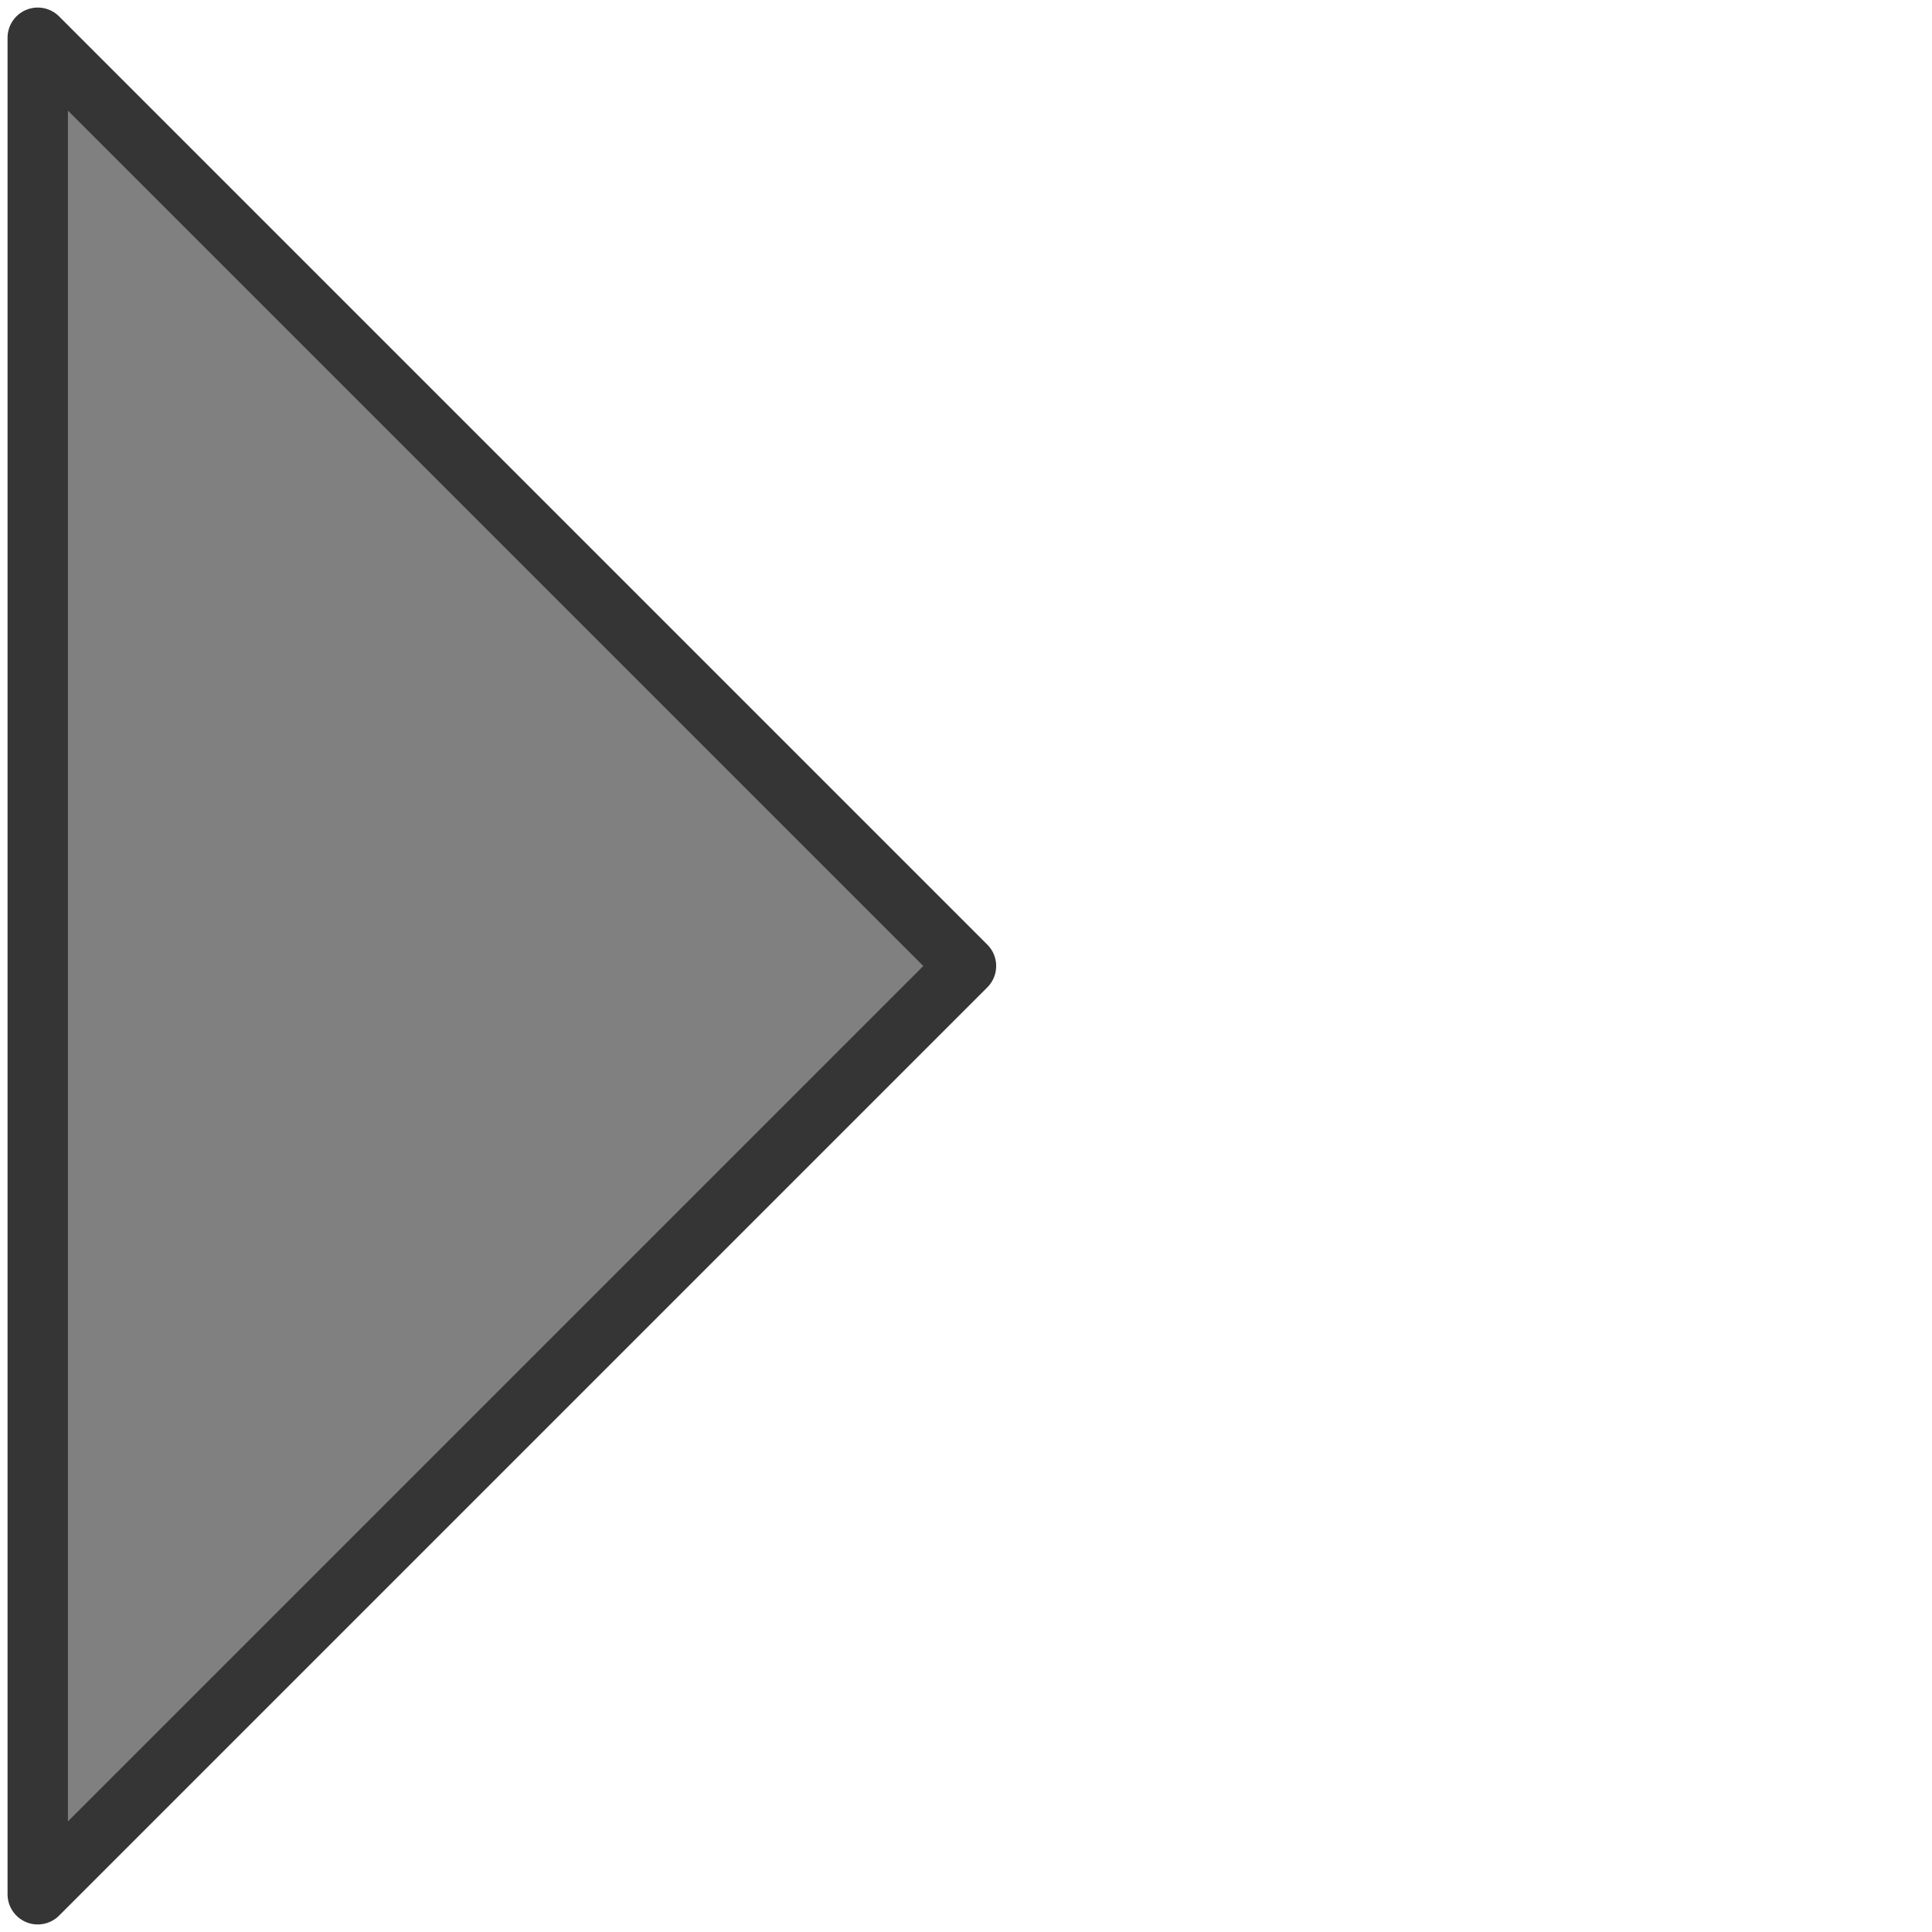
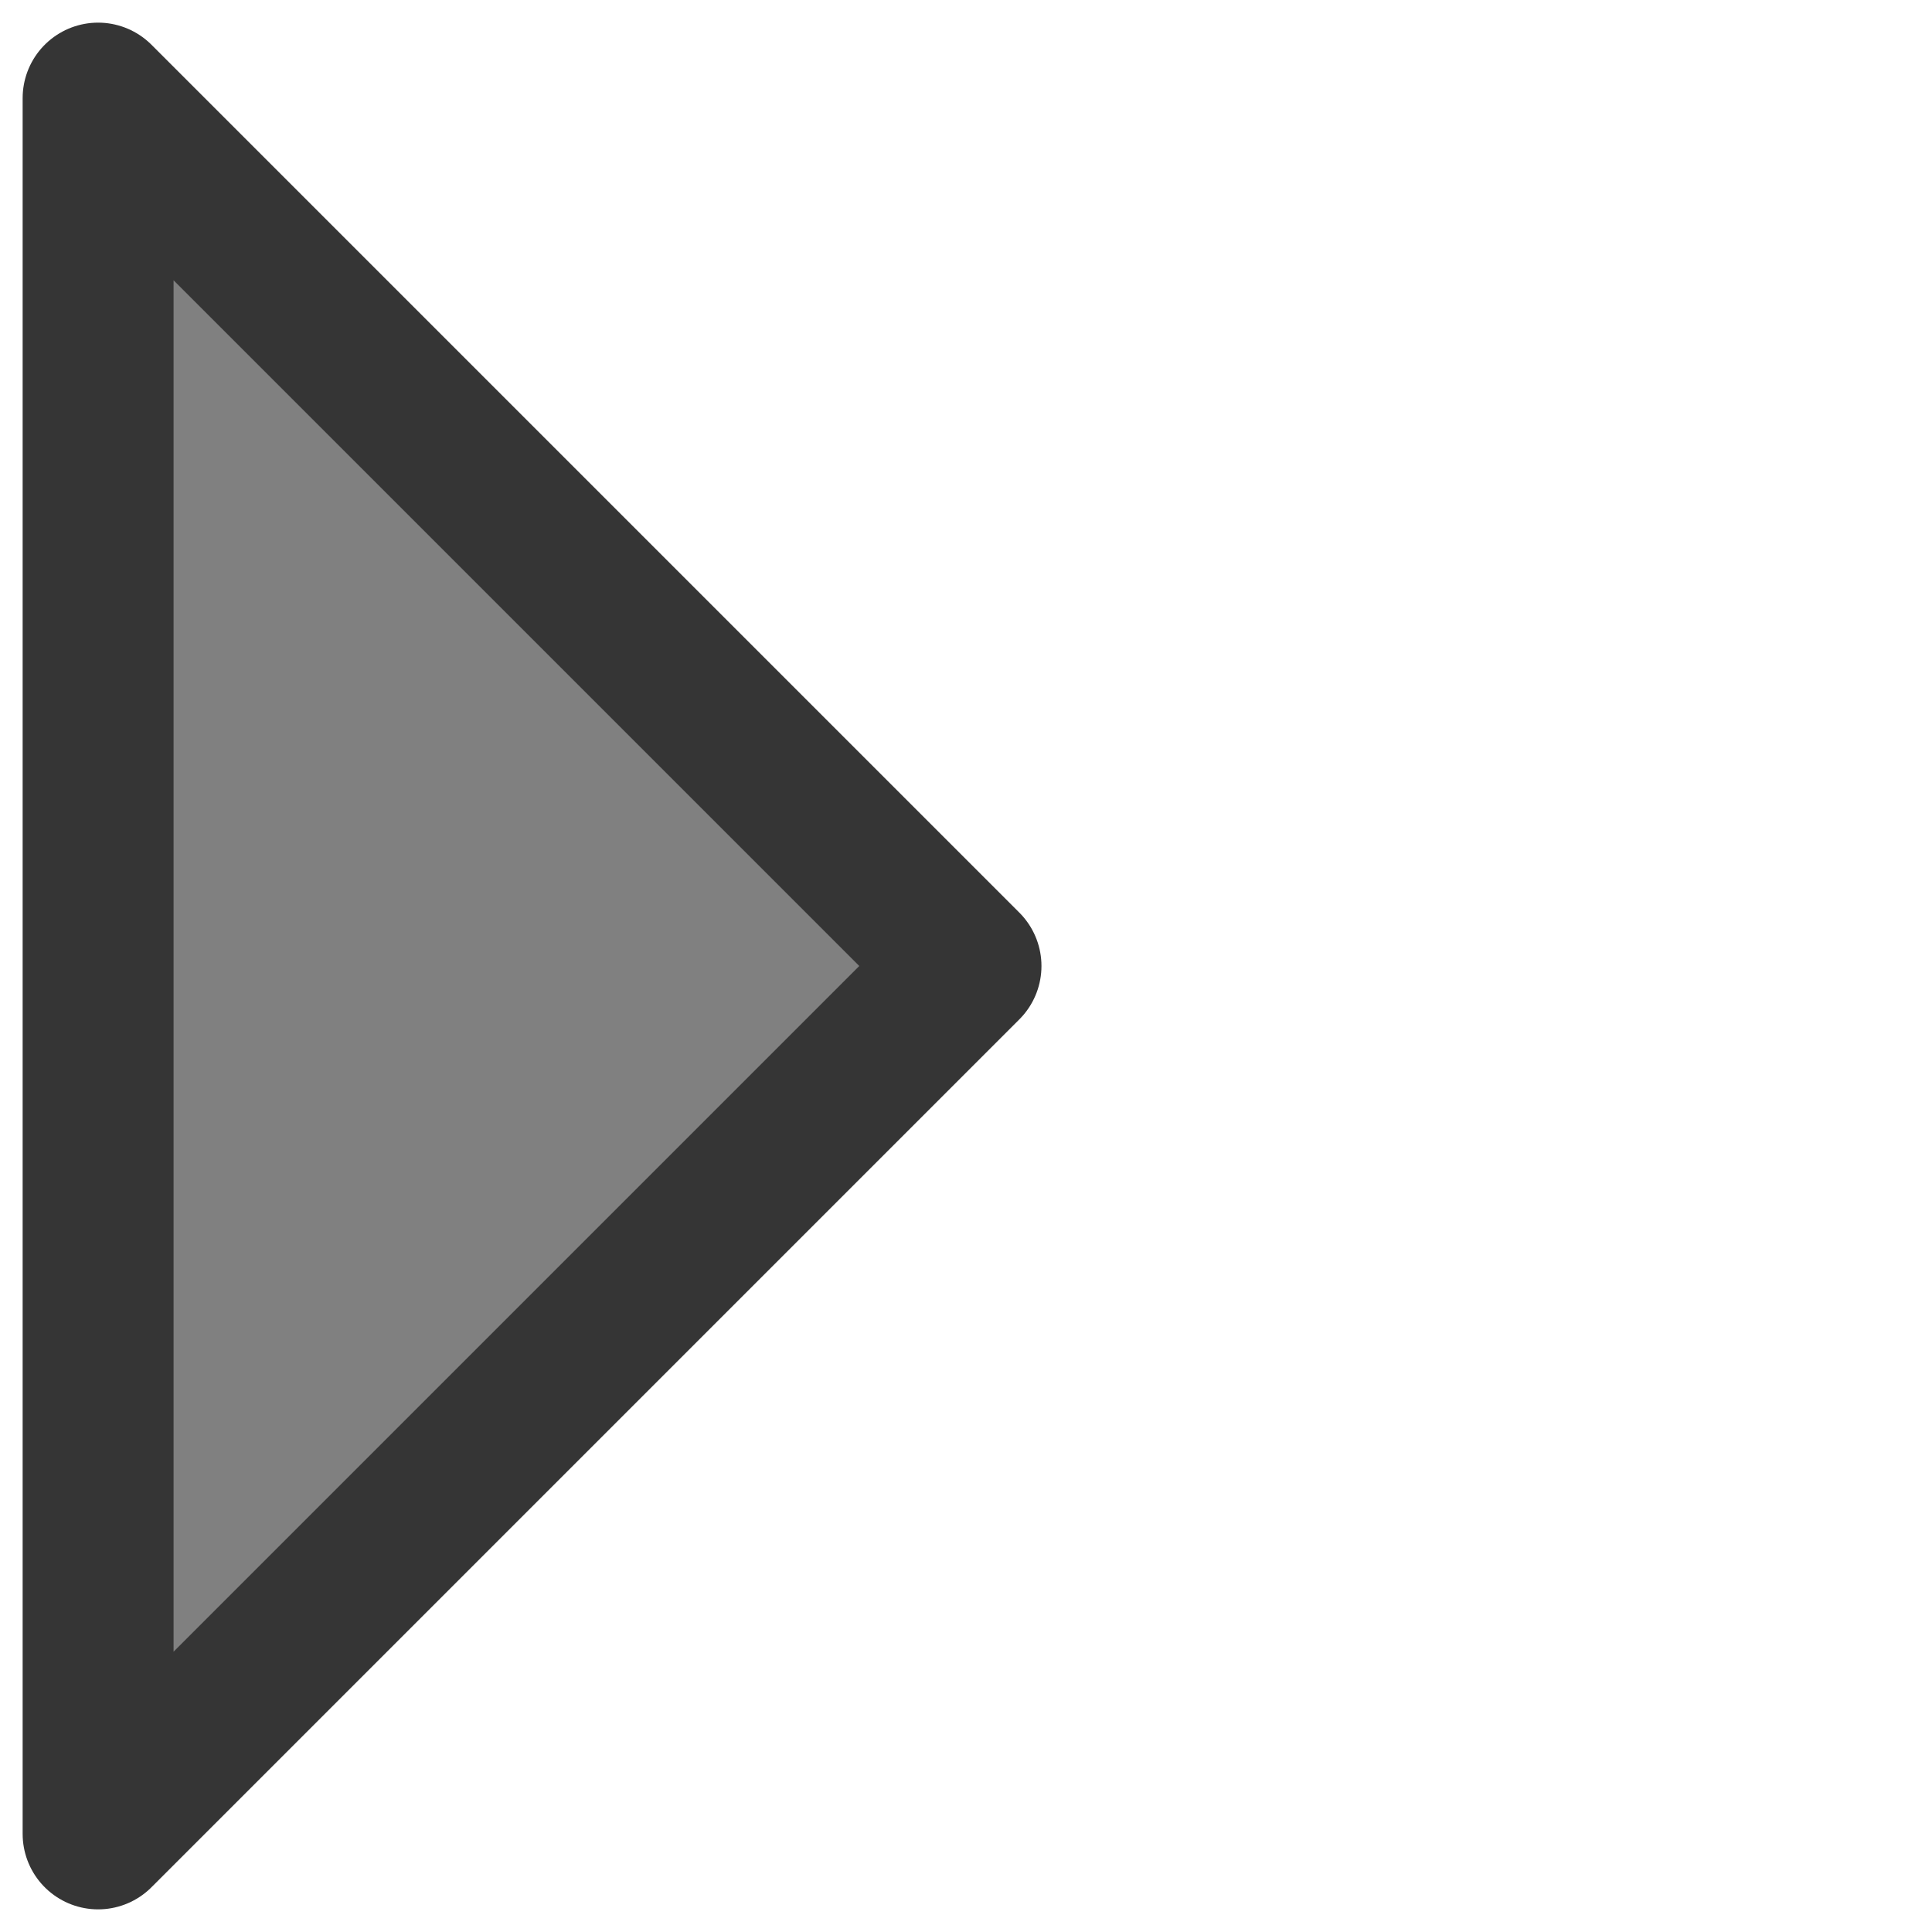
<svg xmlns="http://www.w3.org/2000/svg" width="512" height="512" viewBox="0 0 135.467 135.467" version="1.1" id="svg5" xml:space="preserve">
  <defs id="defs2" />
-   <path style="display:inline;opacity:1;fill:#808080;fill-opacity:1;stroke:#353535;stroke-width:4.233;stroke-linecap:round;stroke-linejoin:round;stroke-dasharray:none;stroke-dashoffset:0;stroke-opacity:1" d="M 2.646,132.821 67.733,67.733 2.646,2.646 Z" id="path44370" />
+   <path style="display:inline;opacity:1;fill:#808080;fill-opacity:1;stroke:#353535;stroke-width:10.583;stroke-linecap:round;stroke-linejoin:round;stroke-dasharray:none;stroke-dashoffset:0;stroke-opacity:1" d="M 6.879,128.588 67.733,67.733 6.879,6.879 Z" id="path44370" />
</svg>
